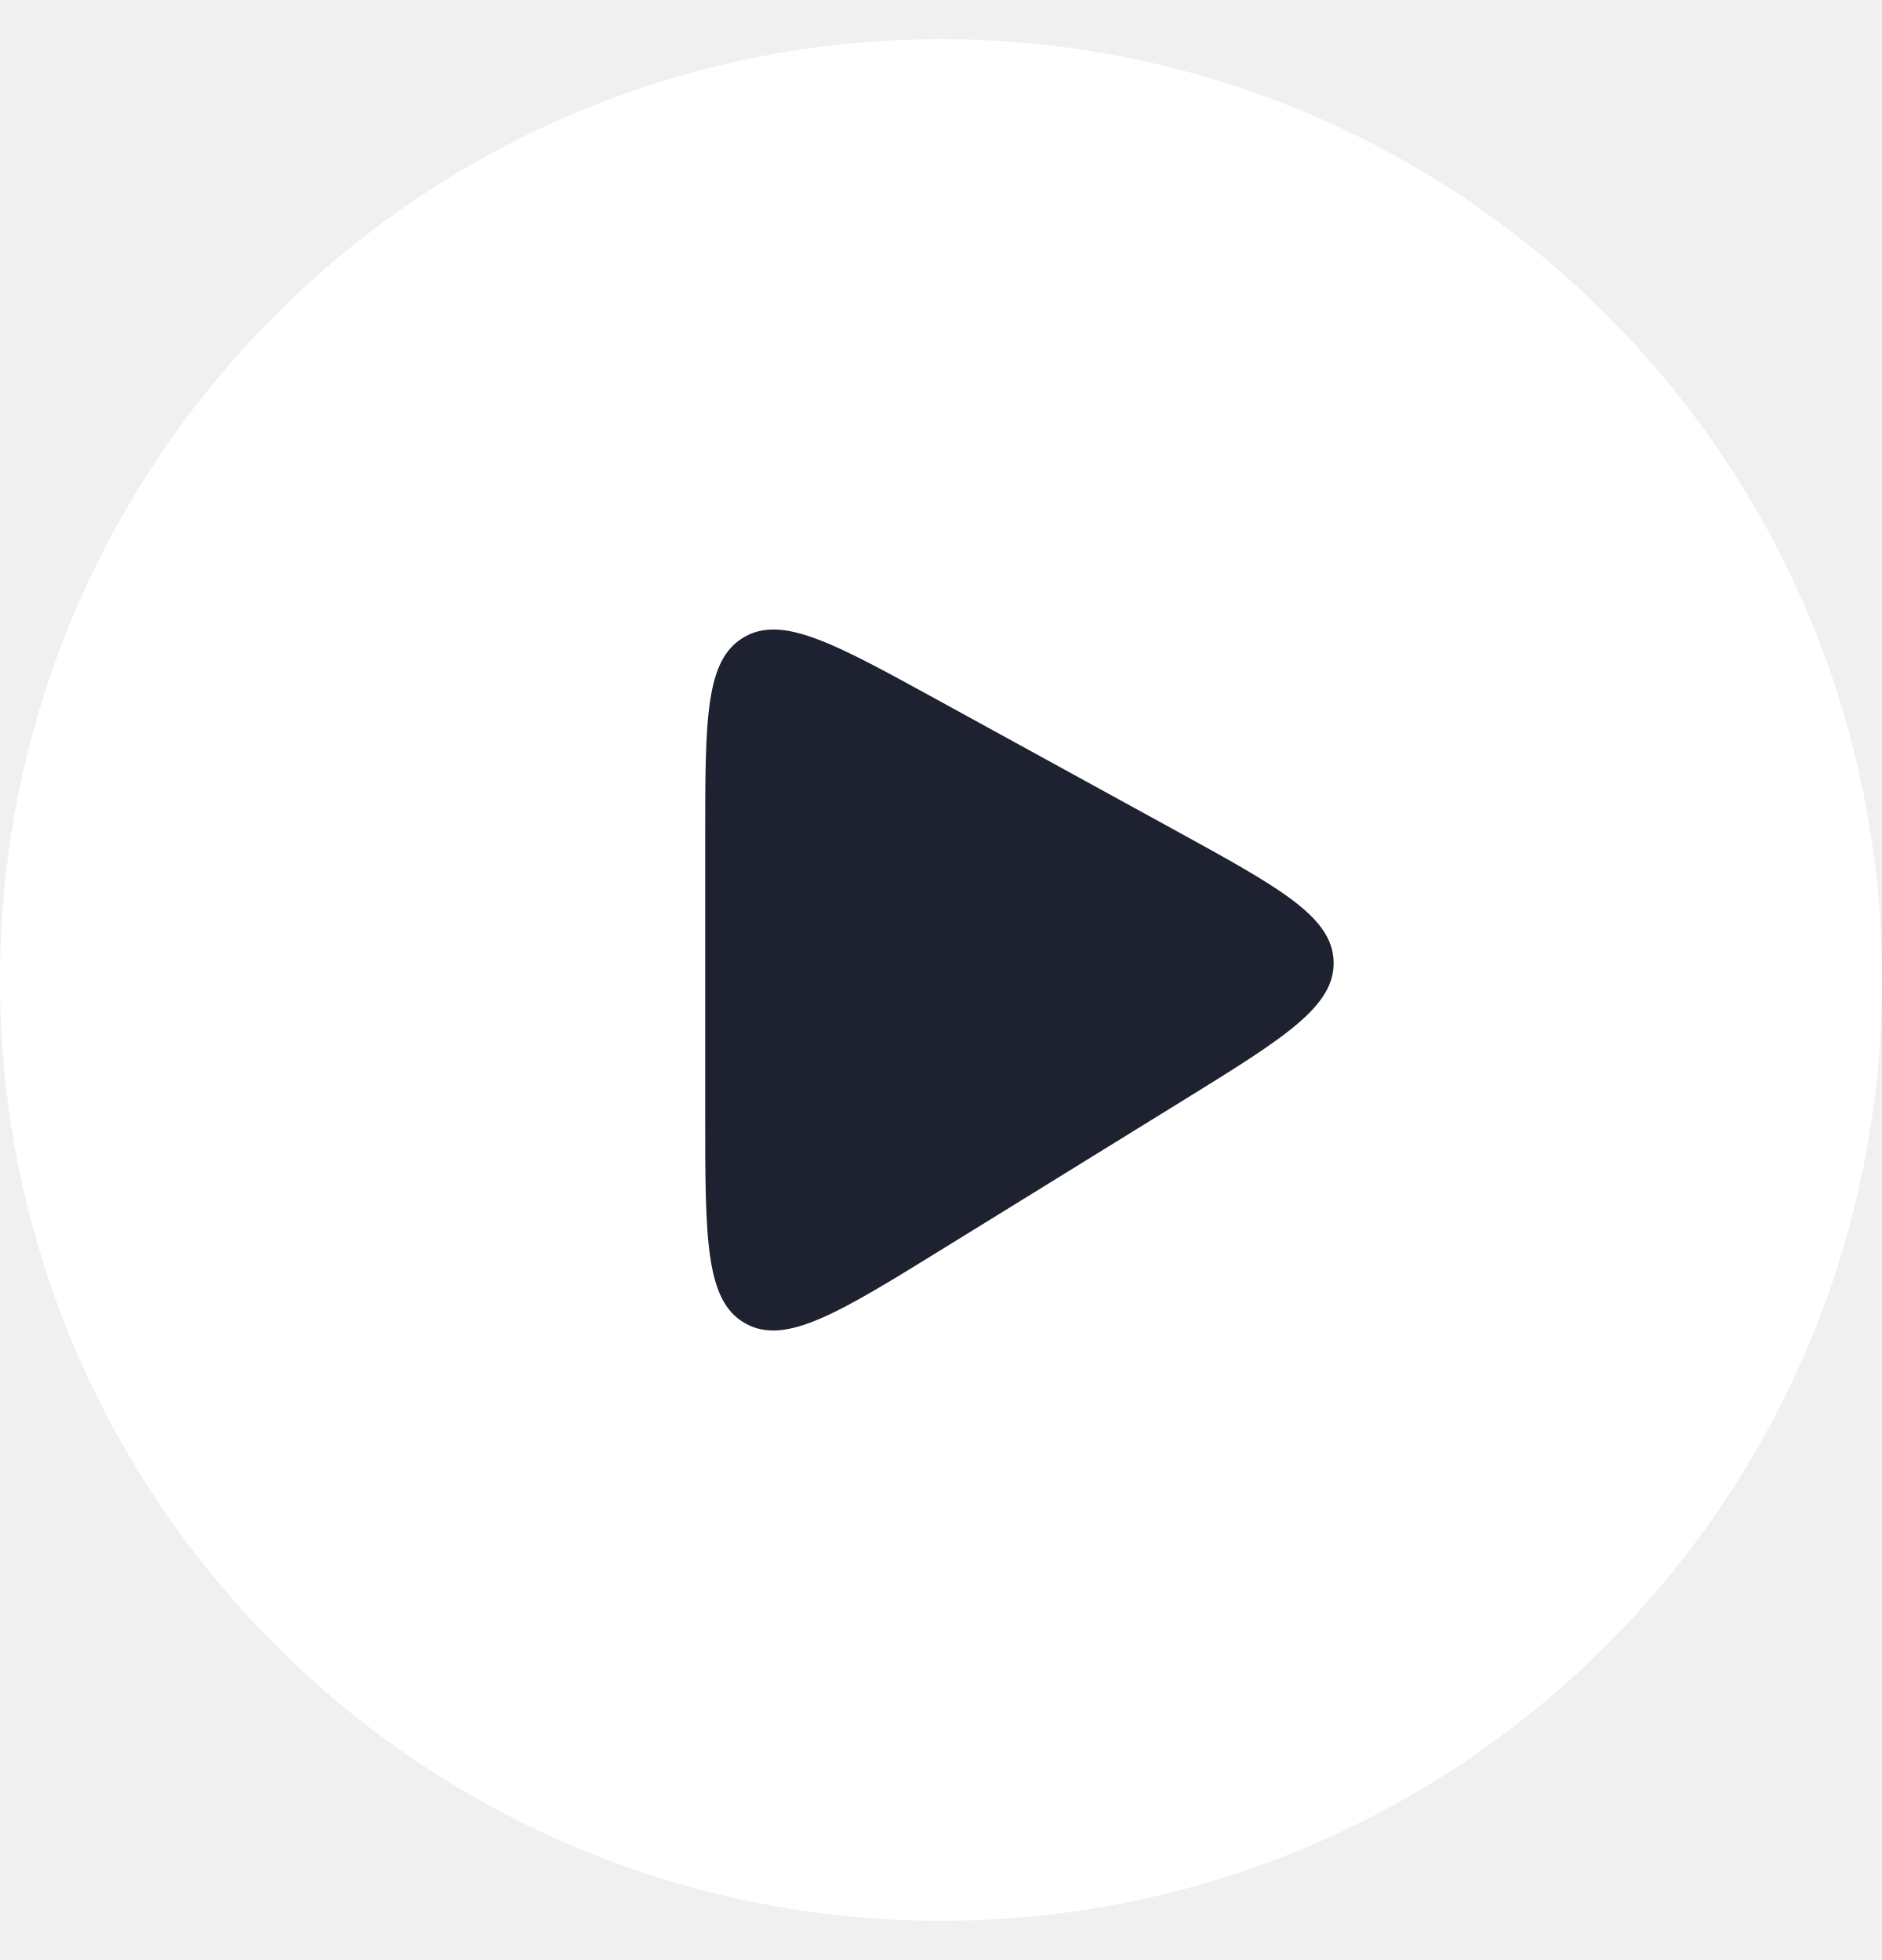
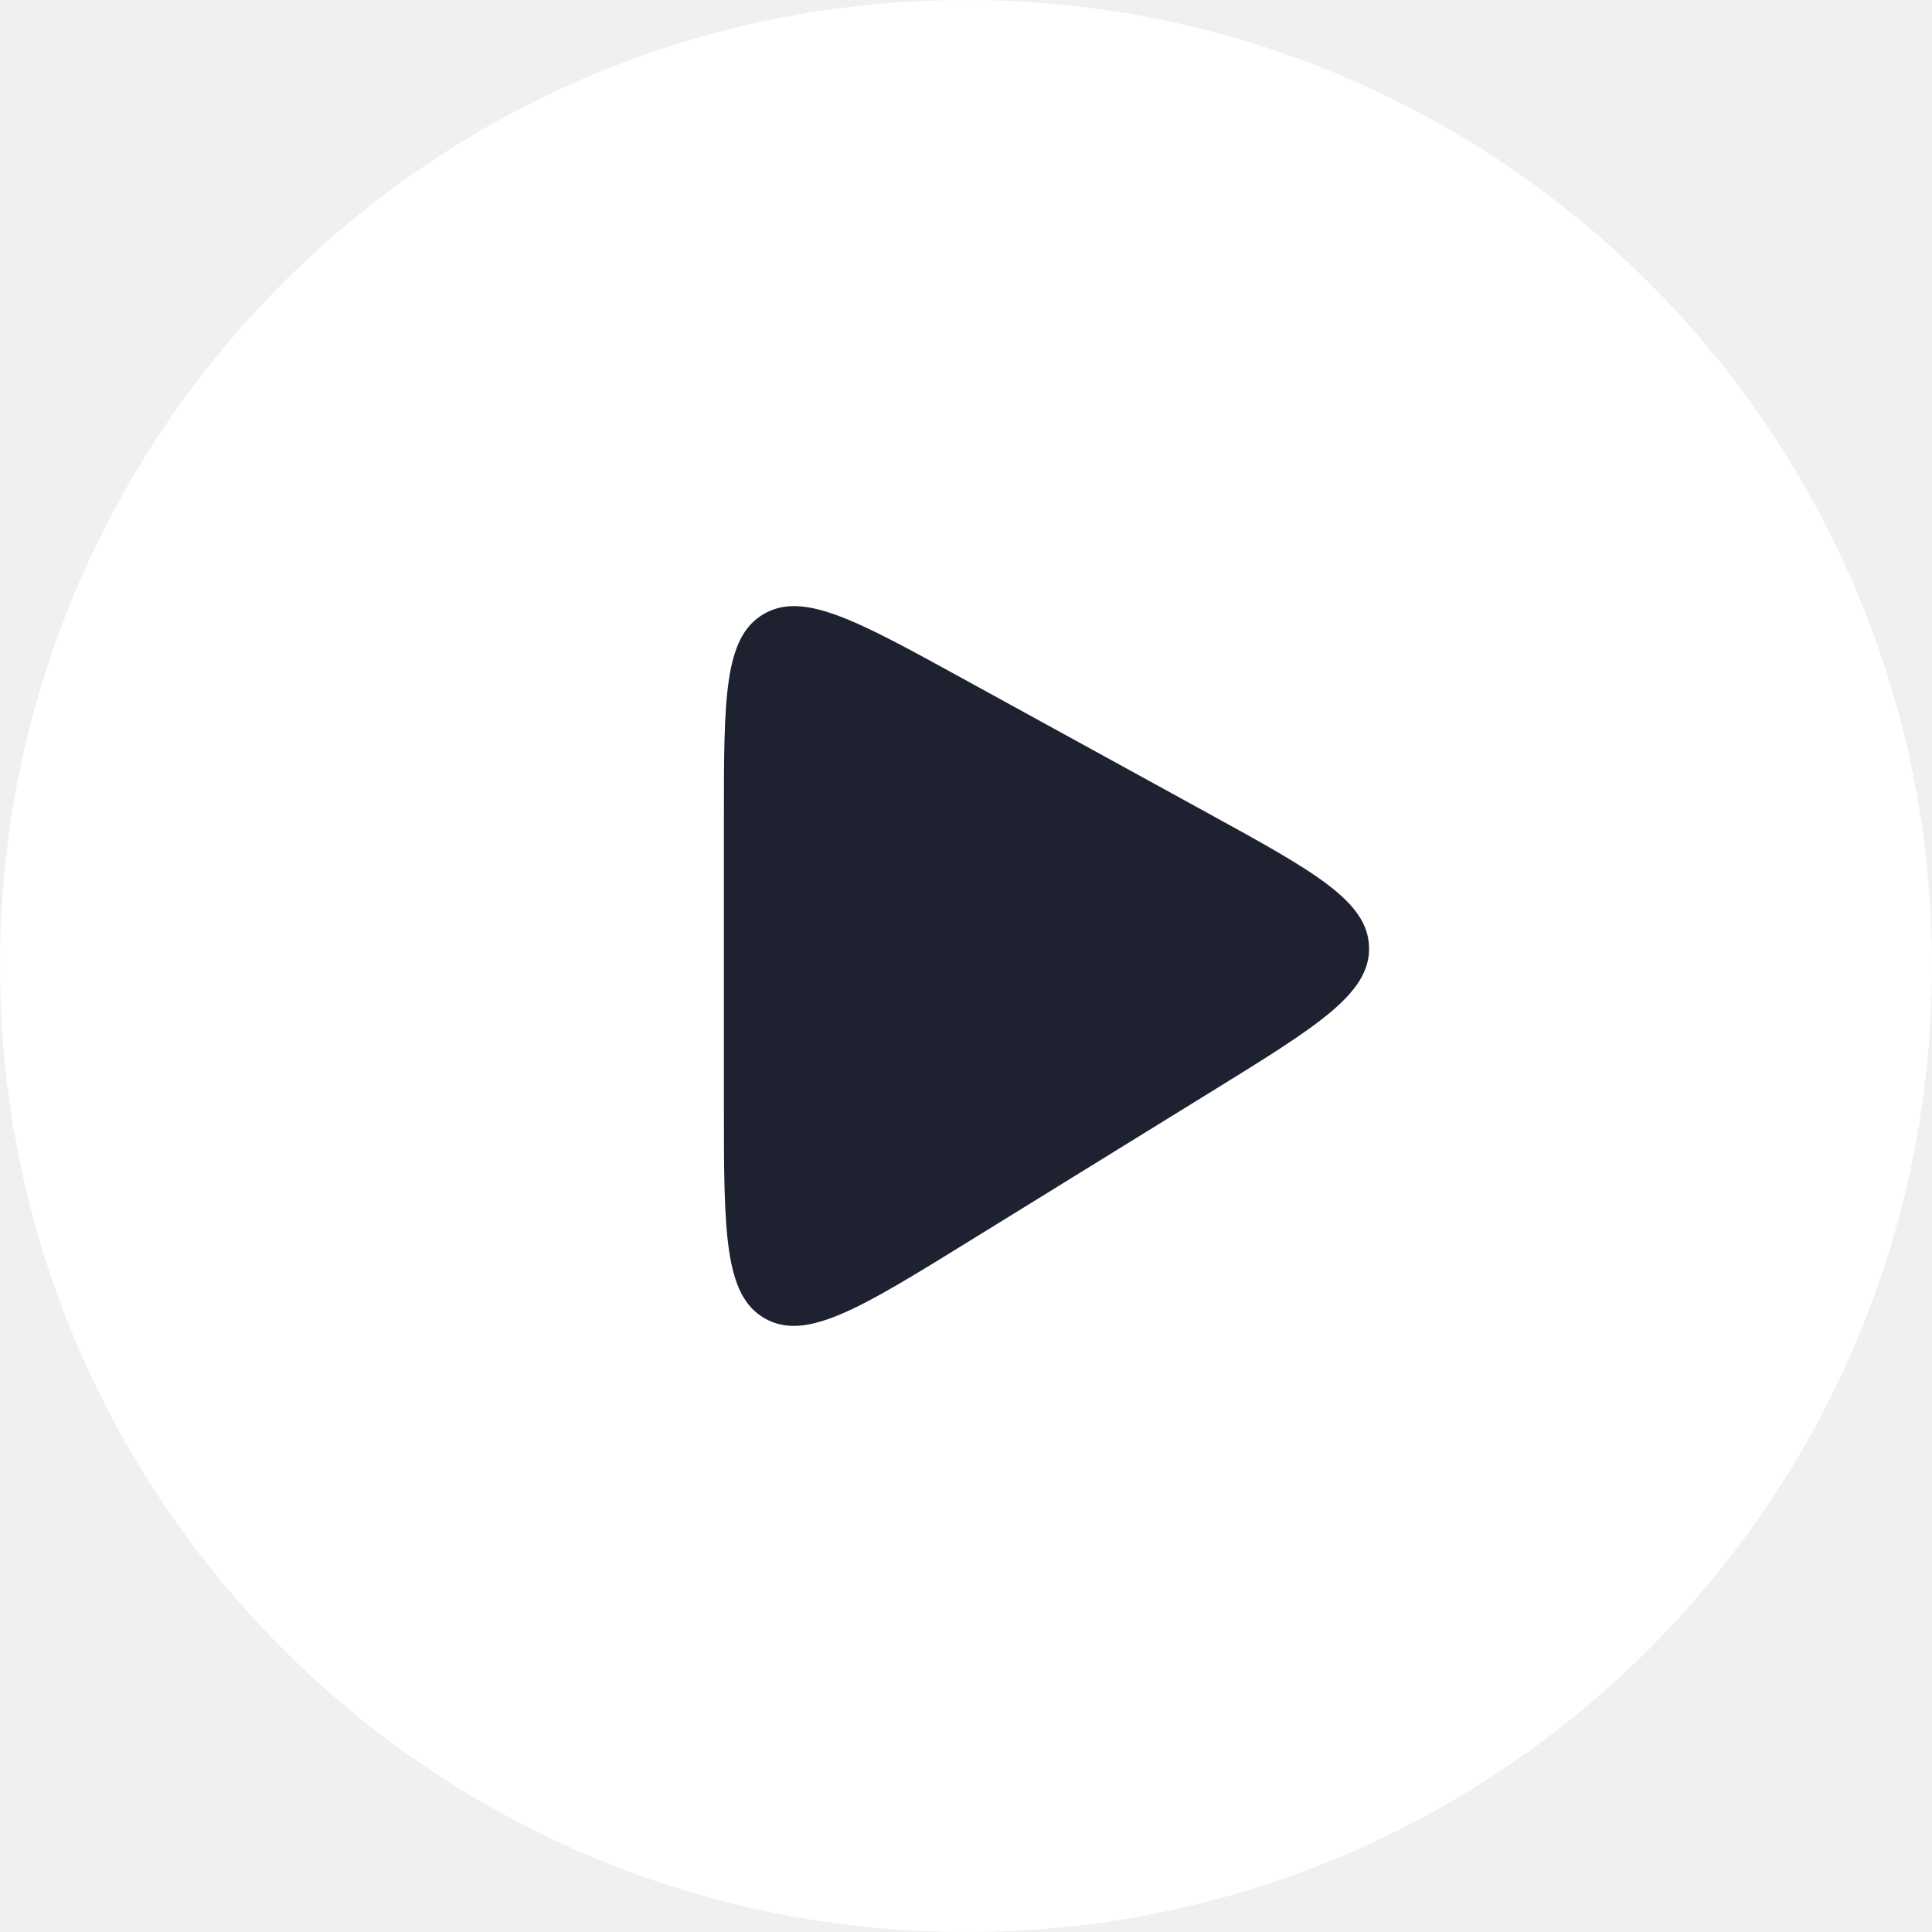
- <svg xmlns="http://www.w3.org/2000/svg" width="24" height="25" viewBox="0 0 24 25" fill="none">
-   <g id="Play icon">
-     <g id="Vector" filter="url(#filter0_b_604_49)">
-       <path d="M0 12.5C0 5.873 5.373 0.5 12 0.5C18.627 0.5 24 5.873 24 12.5C24 19.127 18.627 24.5 12 24.5C5.373 24.5 0 19.127 0 12.5Z" fill="white" />
-     </g>
-     <path id="Vector_2" d="M8.993 14.214V10.68C8.993 9.173 8.993 8.42 9.483 8.13C9.974 7.839 10.634 8.202 11.955 8.927L14.985 10.59C16.323 11.325 16.992 11.692 17.007 12.267C17.022 12.841 16.372 13.242 15.073 14.045L12.044 15.916C10.694 16.75 10.018 17.167 9.506 16.881C8.993 16.595 8.993 15.801 8.993 14.214Z" fill="#1D2130" />
+ <svg xmlns="http://www.w3.org/2000/svg" width="64" height="64" viewBox="0 0 64 64" fill="none">
+   <g filter="url(#filter0_b_612_26)">
+     <path d="M0 32C0 14.327 14.327 0 32 0C49.673 0 64 14.327 64 32C64 49.673 49.673 64 32 64C14.327 64 0 49.673 0 32Z" fill="white" />
  </g>
+   <path d="M23.98 36.572V27.147C23.98 23.129 23.98 21.12 25.289 20.346C26.598 19.571 28.359 20.538 31.881 22.472L39.959 26.907C43.528 28.866 45.313 29.846 45.352 31.378C45.391 32.91 43.659 33.98 40.195 36.12L32.116 41.109C28.516 43.333 26.716 44.445 25.348 43.682C23.98 42.919 23.98 40.803 23.98 36.572Z" fill="#1D2130" />
  <defs>
-     <filter id="filter0_b_604_49" x="-80" y="-79.5" width="184" height="184" filterUnits="userSpaceOnUse" color-interpolation-filters="sRGB">
+     <filter id="filter0_b_612_26" x="-80" y="-80" width="224" height="224" filterUnits="userSpaceOnUse" color-interpolation-filters="sRGB">
      <feFlood flood-opacity="0" result="BackgroundImageFix" />
      <feGaussianBlur in="BackgroundImageFix" stdDeviation="40" />
-       <feComposite in2="SourceAlpha" operator="in" result="effect1_backgroundBlur_604_49" />
-       <feBlend mode="normal" in="SourceGraphic" in2="effect1_backgroundBlur_604_49" result="shape" />
+       <feComposite in2="SourceAlpha" operator="in" result="effect1_backgroundBlur_612_26" />
+       <feBlend mode="normal" in="SourceGraphic" in2="effect1_backgroundBlur_612_26" result="shape" />
    </filter>
  </defs>
</svg>
